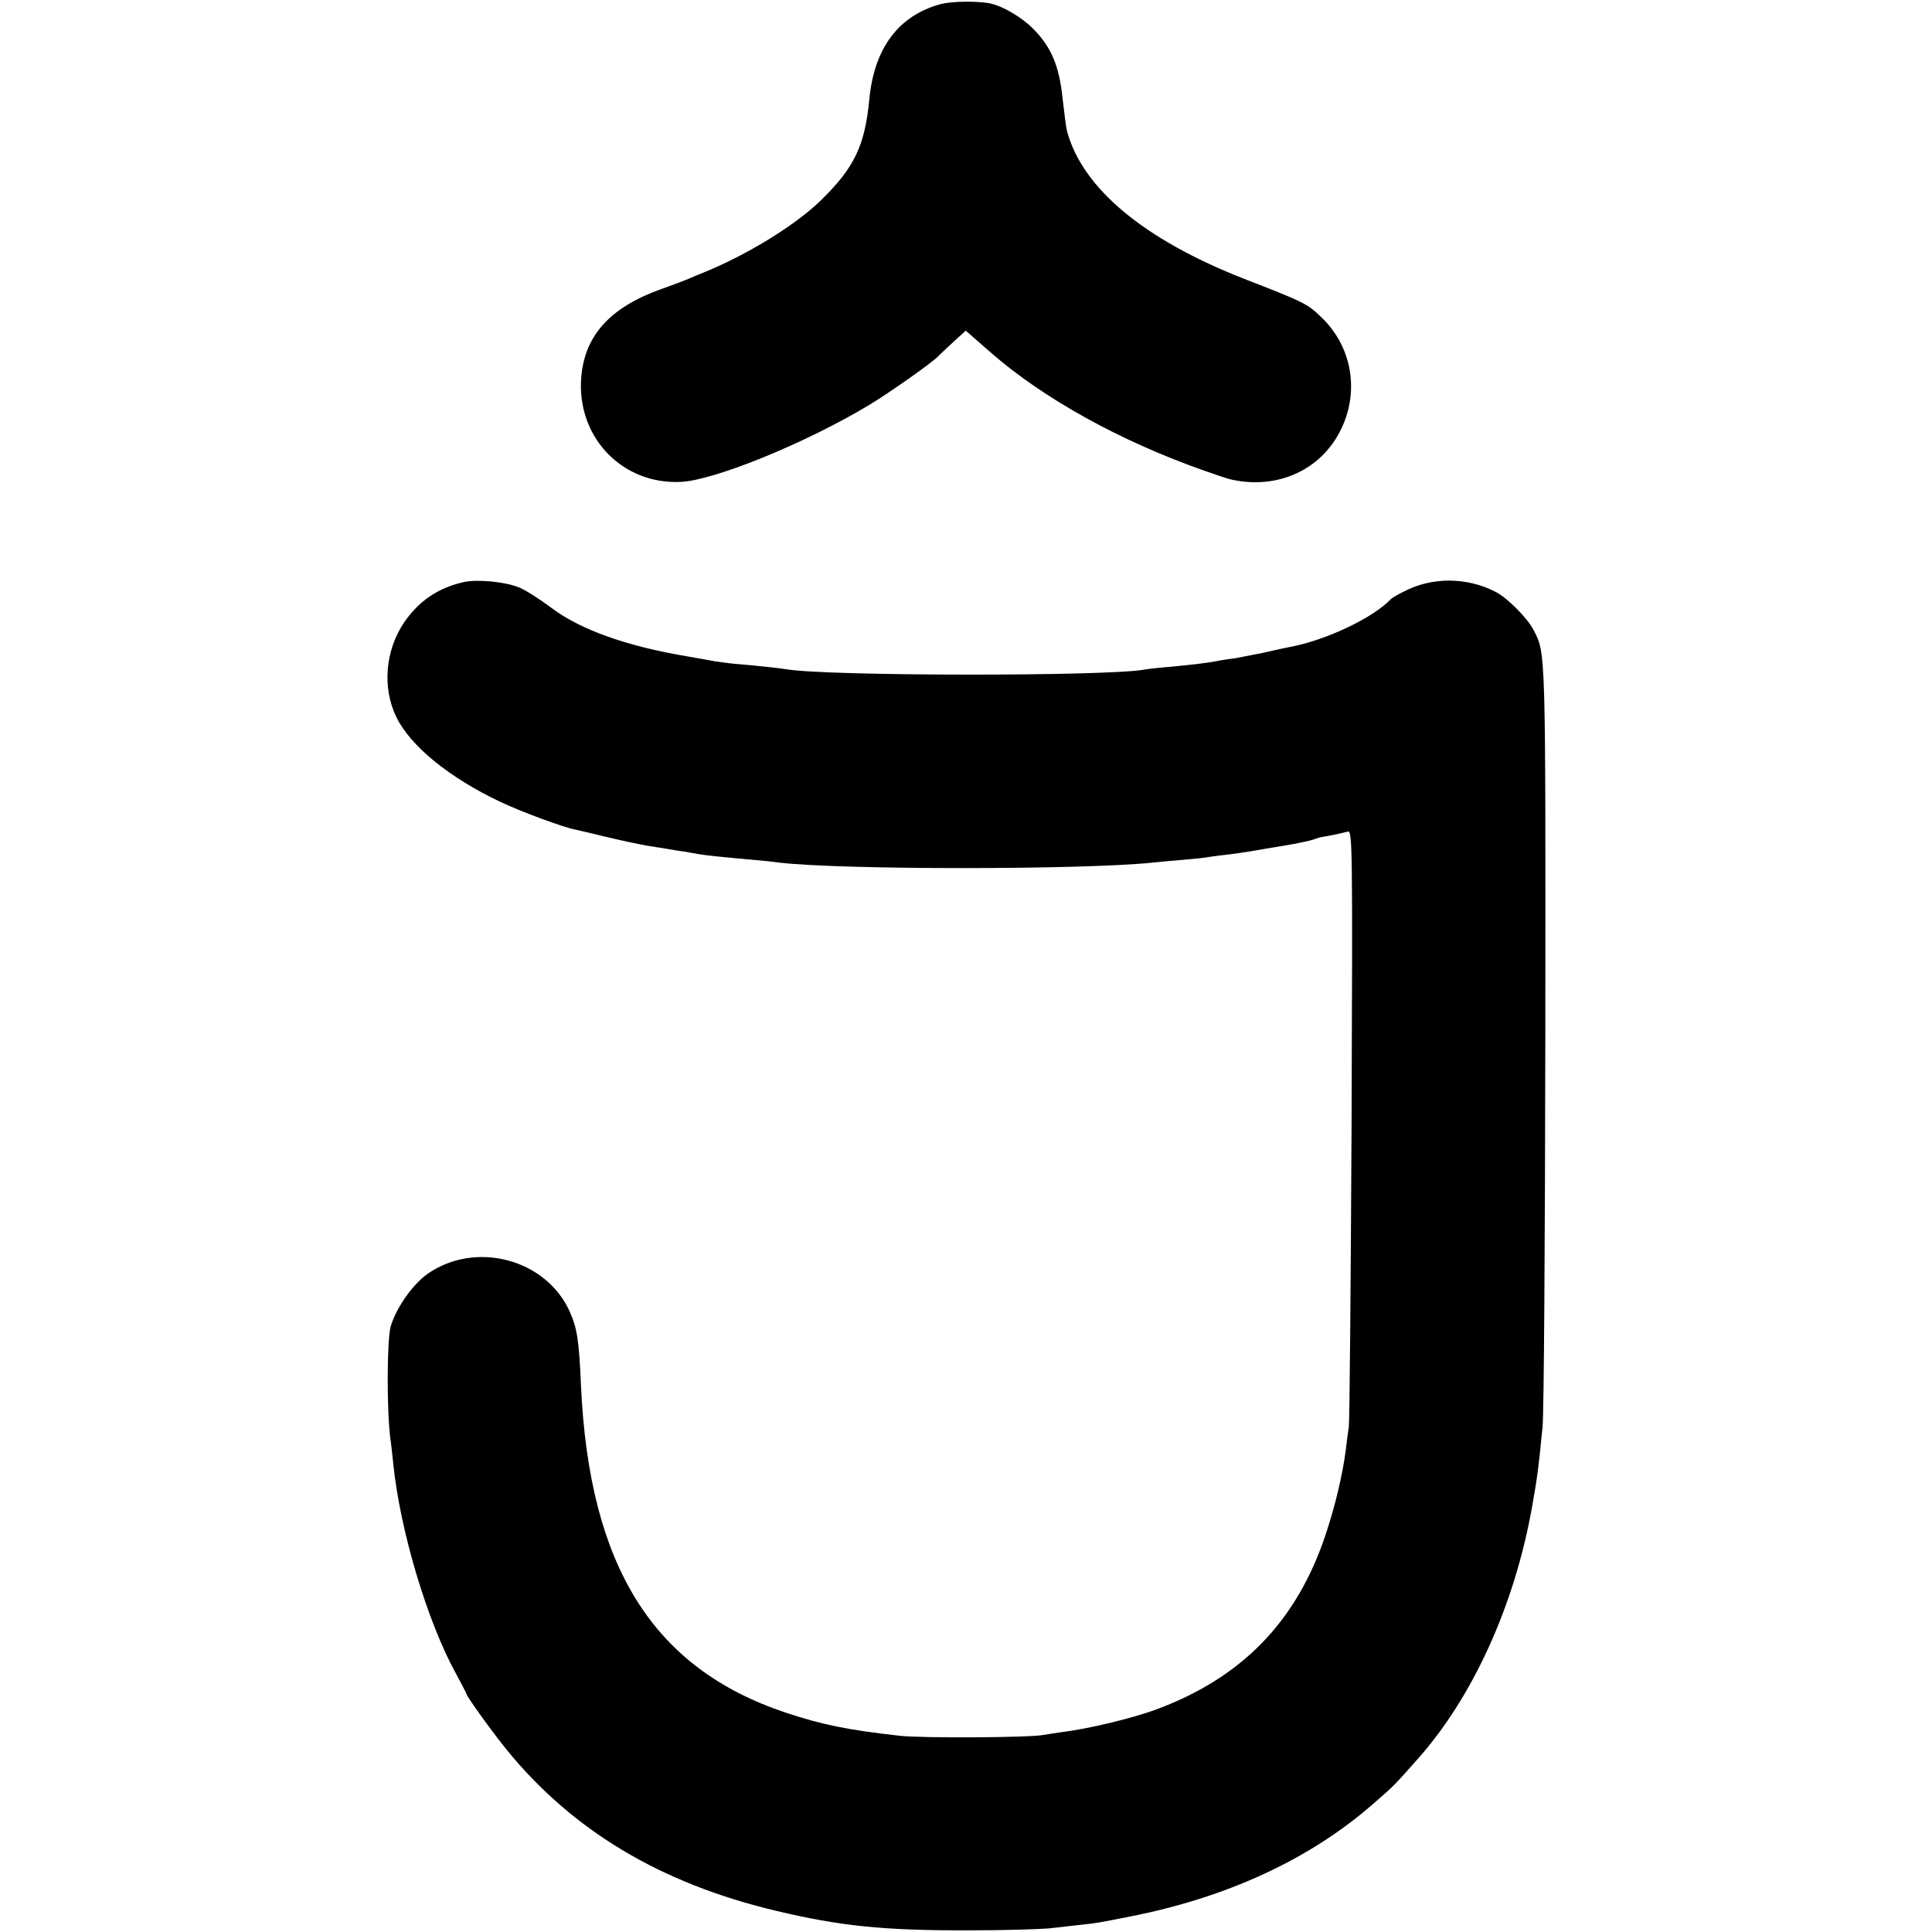
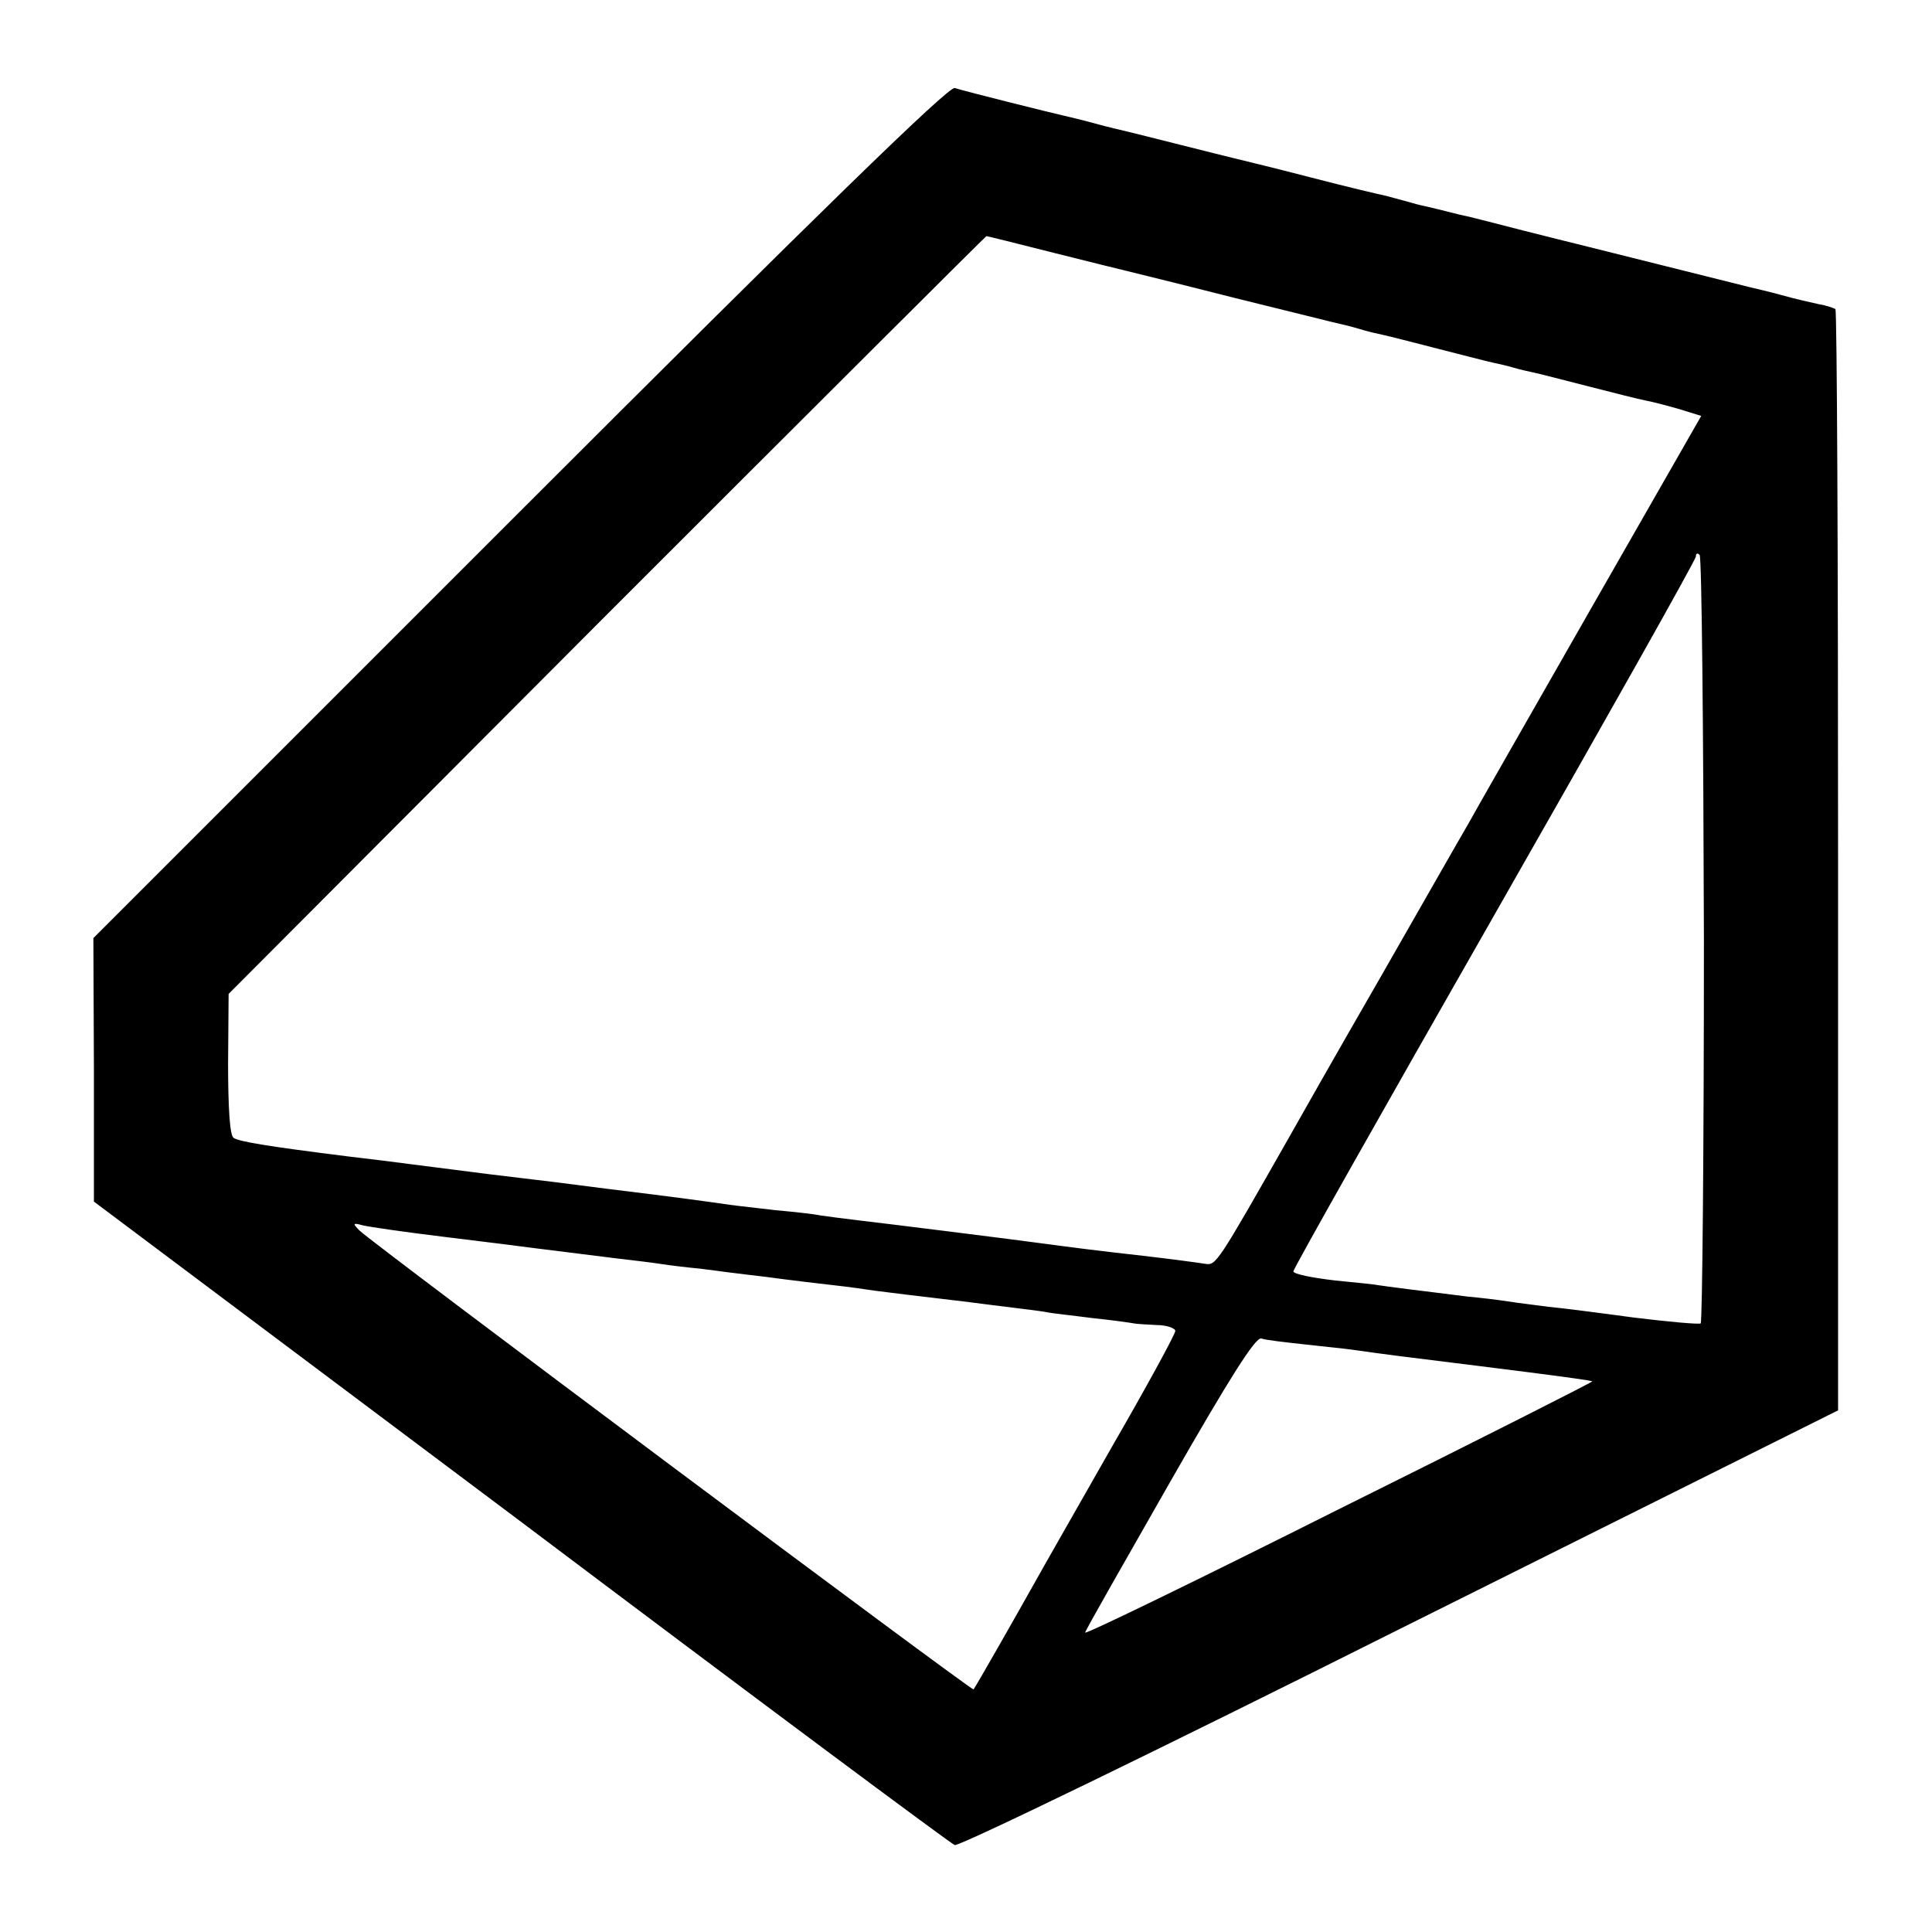
- <svg xmlns="http://www.w3.org/2000/svg" version="1" width="933.333" height="933.333" viewBox="0 0 700 700">
-   <path d="M340.8 1.5c-15.2 4.1-24 15.9-25.8 34.2-1.6 17-5.4 25-17.5 36.8-9 8.9-26.6 19.7-42 26-2.2.9-4.9 2-6 2.5-1.1.5-5.4 2.1-9.5 3.6-19.4 6.8-28.8 17.5-29.5 33.7-.8 21 15.5 37.3 36.2 36.3 12.3-.6 45.5-14.2 68.1-27.8 7.4-4.4 23.9-16.1 25.2-17.8.3-.3 2.6-2.5 5.2-4.9l4.7-4.3 8.8 7.7c19.3 16.9 47.1 32.3 77.8 43.1 3.9 1.4 7.9 2.7 9 3 15.4 3.7 30.4-1.9 38.4-14.5 9.1-14.4 7-32.6-5.2-44.2-4.9-4.8-6.3-5.5-28-13.9-36.2-14.2-58.5-32.7-64.1-53.5-.3-1.1-1-6.4-1.6-11.8-1.2-11.8-4.1-18.7-10.7-25.3-3.9-4-10.8-8.1-15.3-9.1s-14.1-.9-18.2.2zM168 210.9c-9.2 2.1-16.1 6.7-21.5 14.5-6.9 10.1-8.1 23.7-2.9 34.4 5.1 10.5 19.1 21.9 37.6 30.7 7.6 3.6 23 9.3 27.3 10.1.6.1 5.7 1.3 11.5 2.7 5.8 1.4 12.5 2.8 15 3.2 2.5.4 5.9.9 7.5 1.2 1.7.3 4 .7 5.2.8 1.2.2 3.4.6 5 .9 2.8.5 8.7 1.1 19.8 2.1 3.3.3 7.6.7 9.5 1 21.8 2.7 111 2.7 136 0 2.5-.3 7.4-.7 11-1 3.6-.3 7.6-.7 9-1 1.4-.2 4.9-.7 7.9-1 3-.4 6.3-.9 7.5-1.1 1.2-.2 6.2-1.1 11.2-1.9 5.1-.8 10.2-1.9 11.5-2.4 1.3-.5 2.7-.9 3.2-.9 1.1-.1 6.9-1.3 9-1.9 1.7-.5 1.8 3.7 1.4 105.9-.3 58.4-.7 107.9-1 109.8-.3 1.9-.8 5.7-1.1 8.4-1.2 9.1-3.8 20.1-7.3 30.6-10.5 31.6-30.5 52.1-62 63.6-8.6 3.1-24 6.8-33.7 8-2.3.3-5.2.8-6.6 1-4.6 1-44.4 1.2-52 .3-18.9-2.1-28.1-4-41.4-8.4-48.1-16.1-71.1-53-74.1-118.5-.7-16.4-1.4-20.7-4-26.6-8.5-19.3-34.4-26.1-51.8-13.7-5.5 4-11.4 12.6-13.2 19.1-1.3 5.2-1.4 29.6-.1 40.2.4 2.5.8 6.7 1.1 9.5 2.5 24.2 12.3 56.9 22.6 75.7 2.1 3.9 3.9 7.3 3.9 7.5 0 .9 9.5 14 14.6 20.3 23.9 29.3 55.8 48.4 97.5 58.3 23.4 5.6 39.4 7.2 70.4 7.1 12.1 0 24.9-.4 28.5-.7 3.6-.4 8.8-1 11.5-1.3 5.8-.6 6.2-.7 17.4-2.9 35.5-6.9 65.6-20.8 88.6-40.9 7.7-6.7 7.4-6.4 16-16.1 20-22.4 35.1-55.5 41.5-91 2-11.2 2.4-14.3 3.9-29.5.5-4.7.9-68.6 1-142 .1-140.7.2-138.2-4.3-146.8-2.2-4.3-9.4-11.5-13.6-13.7-10.6-5.5-23.3-5.5-33.5-.1-2.2 1.1-4.2 2.3-4.5 2.6-6.4 6.9-24.1 15.2-37.1 17.5-1.6.3-5.7 1.2-9.1 2-3.5.7-8.1 1.6-10.3 2-2.3.3-5.2.7-6.5 1-3.6.7-8.7 1.3-17 2.1-4.1.3-8.3.8-9.3 1-13.3 2.5-115.1 2.4-129.7-.1-2.4-.4-11.3-1.4-19-2-1.9-.2-5.1-.6-7-.9-1.9-.4-6.2-1.1-9.5-1.7-22.2-3.7-38.9-9.6-49.5-17.5-4.1-3.1-9.4-6.5-11.8-7.5-4.9-2.1-15.1-3.1-20.2-2z" />
+ <svg xmlns="http://www.w3.org/2000/svg" version="1" width="480" height="480" viewBox="0 0 360 360">
+   <path d="M96.8 95.4l-79.4 79.4.1 24.5v24.6L97 283.5c43.7 32.9 80.1 60 80.9 60.3.8.3 38.1-17.8 83-40.3l81.6-40.7V160.5c0-56.3-.2-102.6-.5-102.9-.3-.2-1.7-.7-3-.9-1.4-.3-4.5-1-7-1.7s-5.2-1.3-6-1.5l-16-4-16-4c-.8-.2-5.3-1.3-10-2.5s-9.3-2.4-10.2-2.6c-1-.2-2.7-.6-3.8-.9-1.1-.3-2.9-.7-4.1-1-1.1-.2-2.9-.7-3.9-1-1-.3-2.7-.7-3.7-1-1-.2-7.4-1.7-14.3-3.5s-13.2-3.3-14-3.5c-.8-.2-5.3-1.3-10-2.5s-9.2-2.3-10-2.5c-.8-.2-3.5-.8-6-1.5s-5.2-1.3-6-1.5c-1.8-.4-17.9-4.4-20.1-5.1-1.2-.3-25.7 23.6-81.1 79zm99.5-48.3c6.7 1.7 12.9 3.2 13.7 3.4.8.2 9.8 2.4 20 5 10.2 2.5 19.3 4.8 20.3 5 1 .2 2.7.7 3.7 1 1 .3 2.7.7 3.7.9 1 .2 5.6 1.4 10.3 2.6 4.7 1.2 9.3 2.4 10.3 2.6 1 .2 2.7.6 3.7.9 1 .3 2.7.7 3.7.9 1 .2 5.6 1.4 10.3 2.6 4.7 1.2 9.4 2.4 10.5 2.6 1.1.2 3.9.9 6.3 1.6l4.2 1.3-20.6 36c-11.3 19.8-21.6 37.8-22.8 40-1.3 2.2-8.7 15.2-16.6 29-7.9 13.7-15.5 27.1-16.9 29.6-13.3 23.4-13.5 23.7-15.5 23.4-1.2-.2-6.4-.9-11.6-1.5-9.8-1.1-12.7-1.5-19.5-2.4-5.9-.8-28.3-3.6-33.5-4.2-2.5-.3-5.6-.7-7-.9-1.4-.3-5.2-.7-8.5-1-3.3-.4-7.1-.8-8.5-1-4.1-.6-9.9-1.4-23-3-6.9-.9-14.1-1.8-16-2-1.9-.2-9.1-1.1-16-2-6.9-.9-14.1-1.8-16-2-15.2-1.9-20.6-2.8-21.5-3.5-.7-.5-1-6-1-13.8l.1-13 70.4-70.6c38.8-38.8 70.6-70.5 70.8-70.6.2 0 5.8 1.4 12.5 3.1zm121.2 128c0 39.1-.3 71.3-.6 71.5-.4.2-6-.3-12.5-1.1-6.6-.9-13.7-1.8-15.9-2-2.2-.3-5.6-.7-7.5-1-1.9-.3-5.3-.7-7.5-.9-7.4-.9-16-2-16.5-2.1-.3-.1-4-.5-8.2-.9-4.3-.5-7.8-1.2-7.8-1.7s16.9-30.4 37.5-66.5 37.5-66.1 37.5-66.7c0-.6.3-.7.7-.3.4.4.7 32.7.8 71.7zM83 230.5c7.4.9 14.6 1.8 16 2l16 2c2.5.3 6.1.7 8 1 1.9.3 5.3.7 7.5.9 2.2.3 7.6 1 12 1.5 4.4.6 10.3 1.3 13 1.6 2.8.3 6.1.8 7.5 1 1.4.2 8.8 1.1 16.5 2 7.7 1 14.7 1.8 15.5 2 .8.2 4.7.6 8.5 1.1 3.9.4 7.3.9 7.8 1 .4.1 2.3.2 4.2.3 1.9 0 3.5.6 3.5 1.1 0 .6-5.4 10.5-12.1 22.1-6.6 11.6-13 22.8-14.1 24.8-3.3 5.9-11.1 19.6-11.4 19.9-.2.4-112.1-83.2-114.4-85.5-1.3-1.3-1.3-1.5.5-1 1.1.3 8.1 1.3 15.5 2.2zm160 20c3.6.4 7.6.8 9 1 5.5.8 11.1 1.5 23.3 3 15.2 1.9 21.1 2.7 21.4 2.9.1.1-21.2 10.9-47.4 23.9-26.1 13.1-47.3 23.4-47.1 22.9.1-.5 7.3-13.1 15.8-28 11.1-19.4 15.9-27 17-26.8.8.3 4.4.7 8 1.1z" />
</svg>
